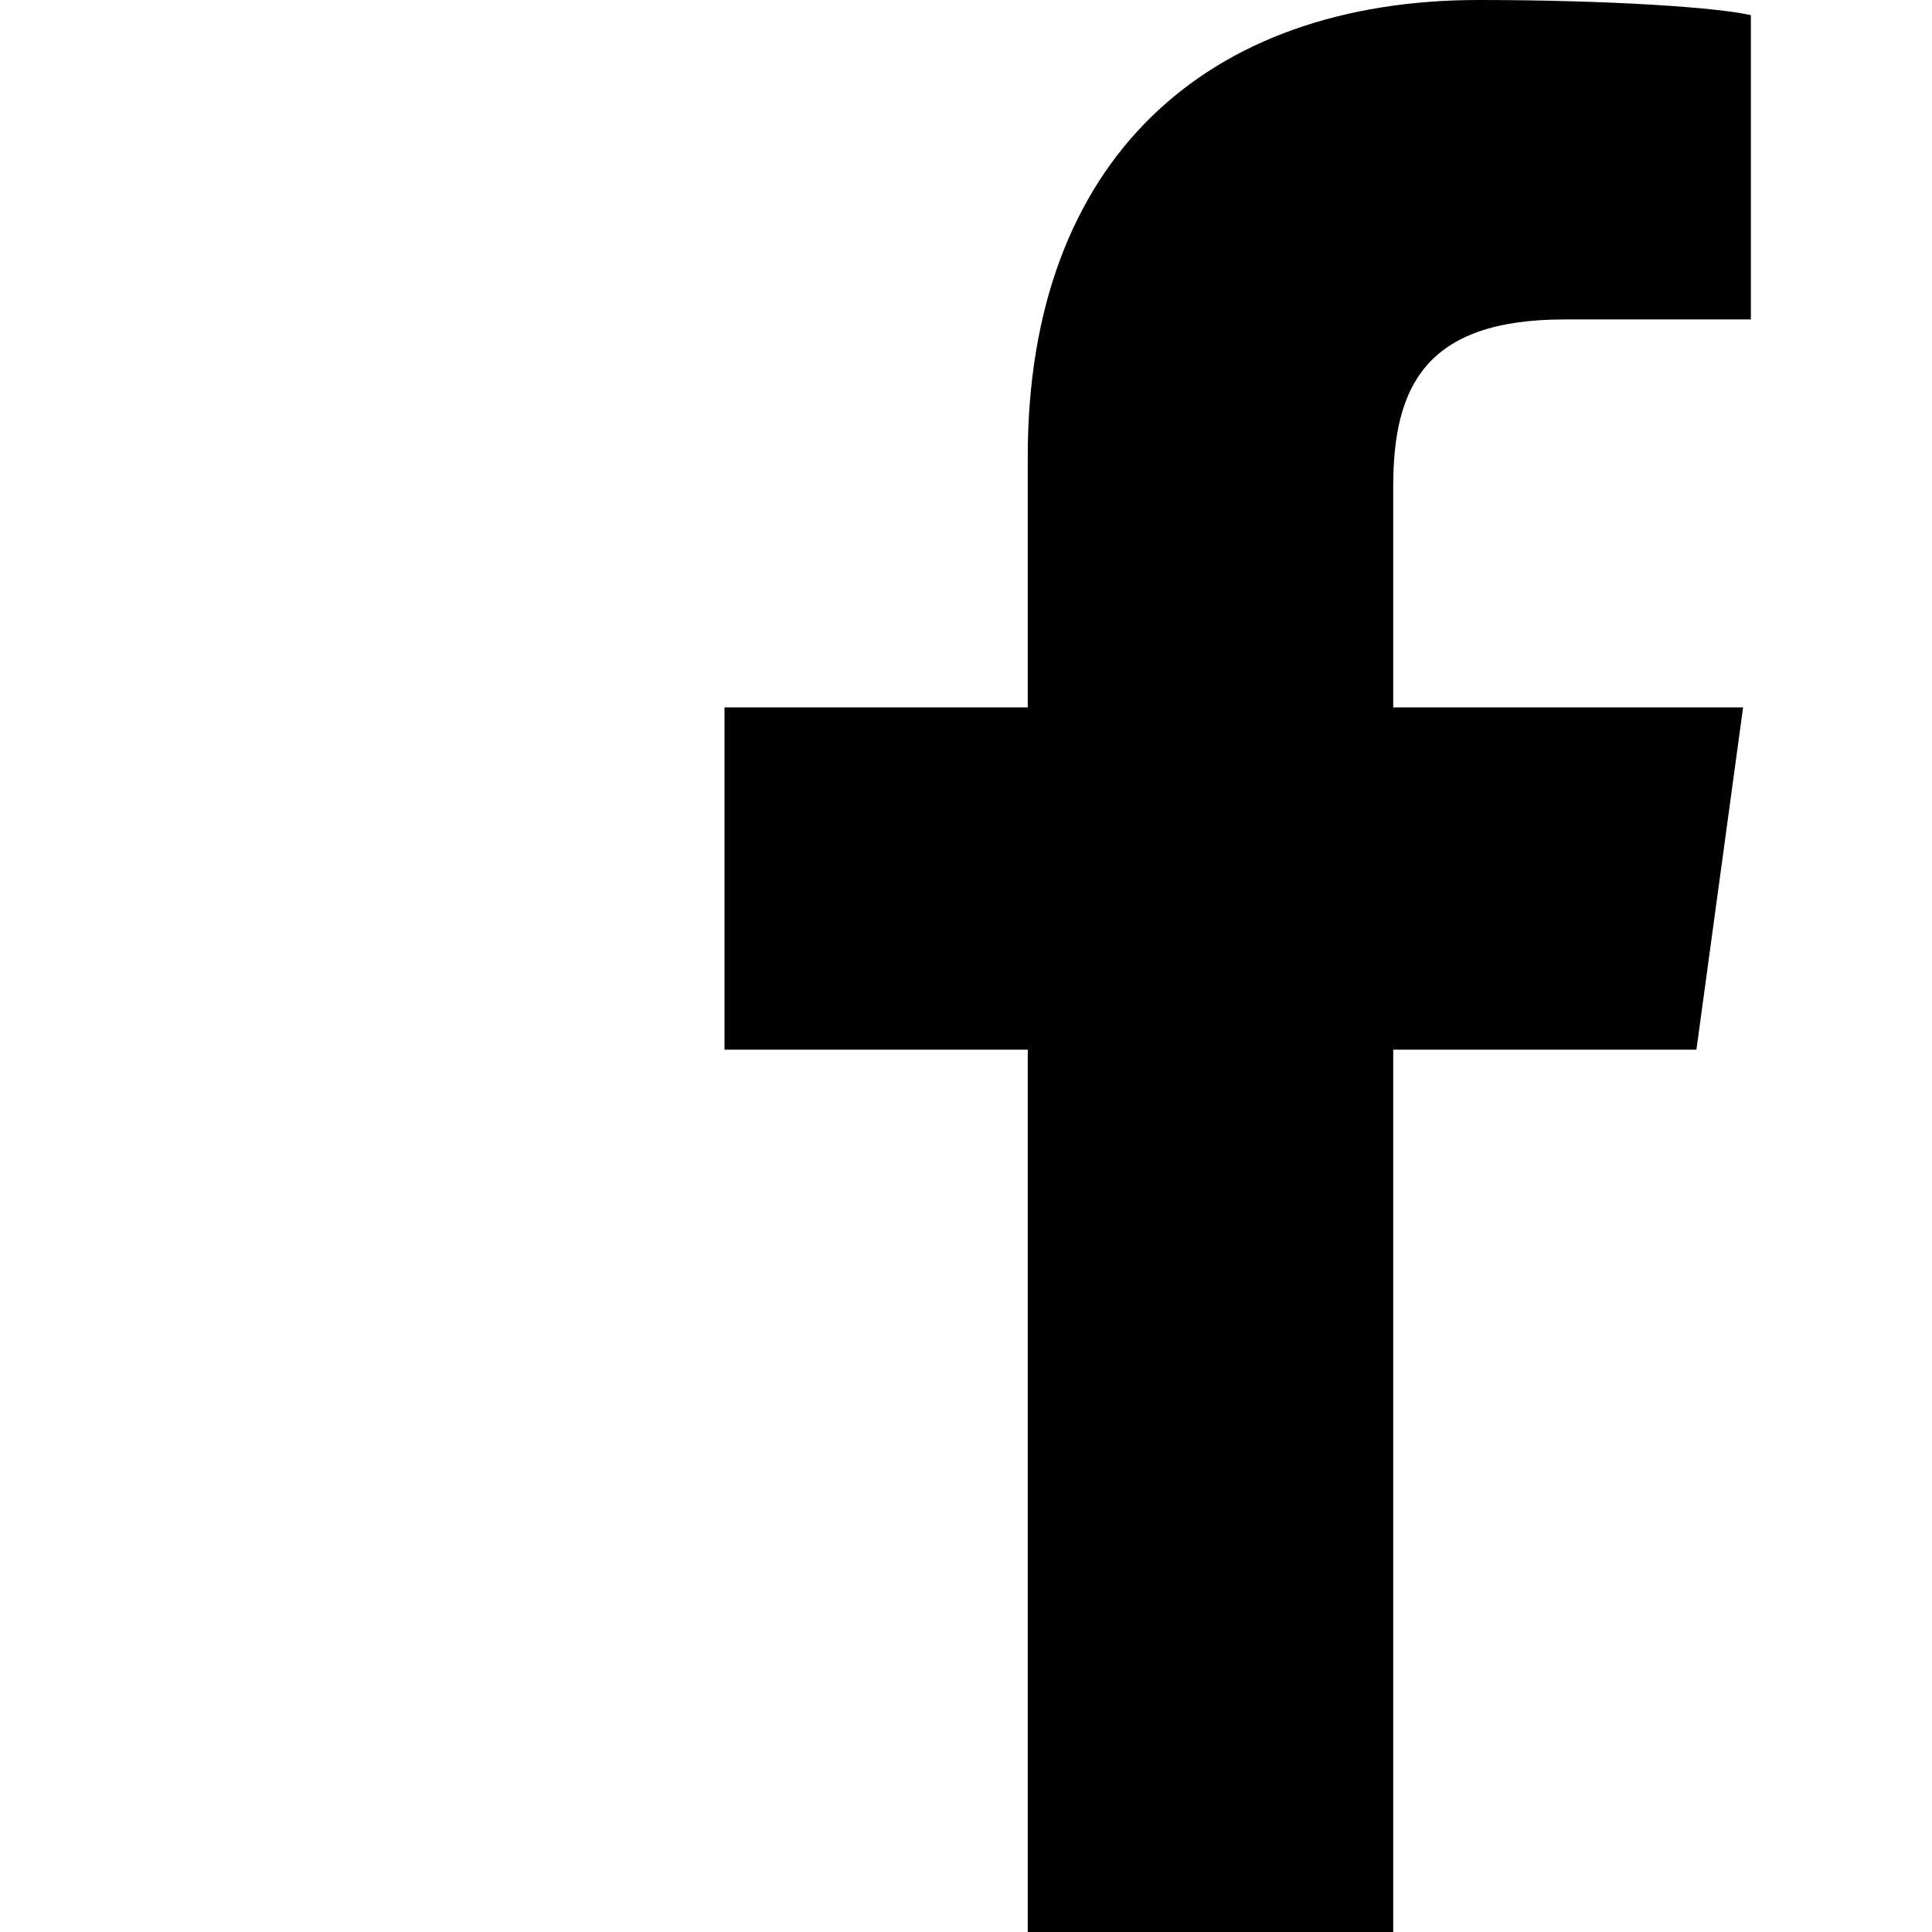
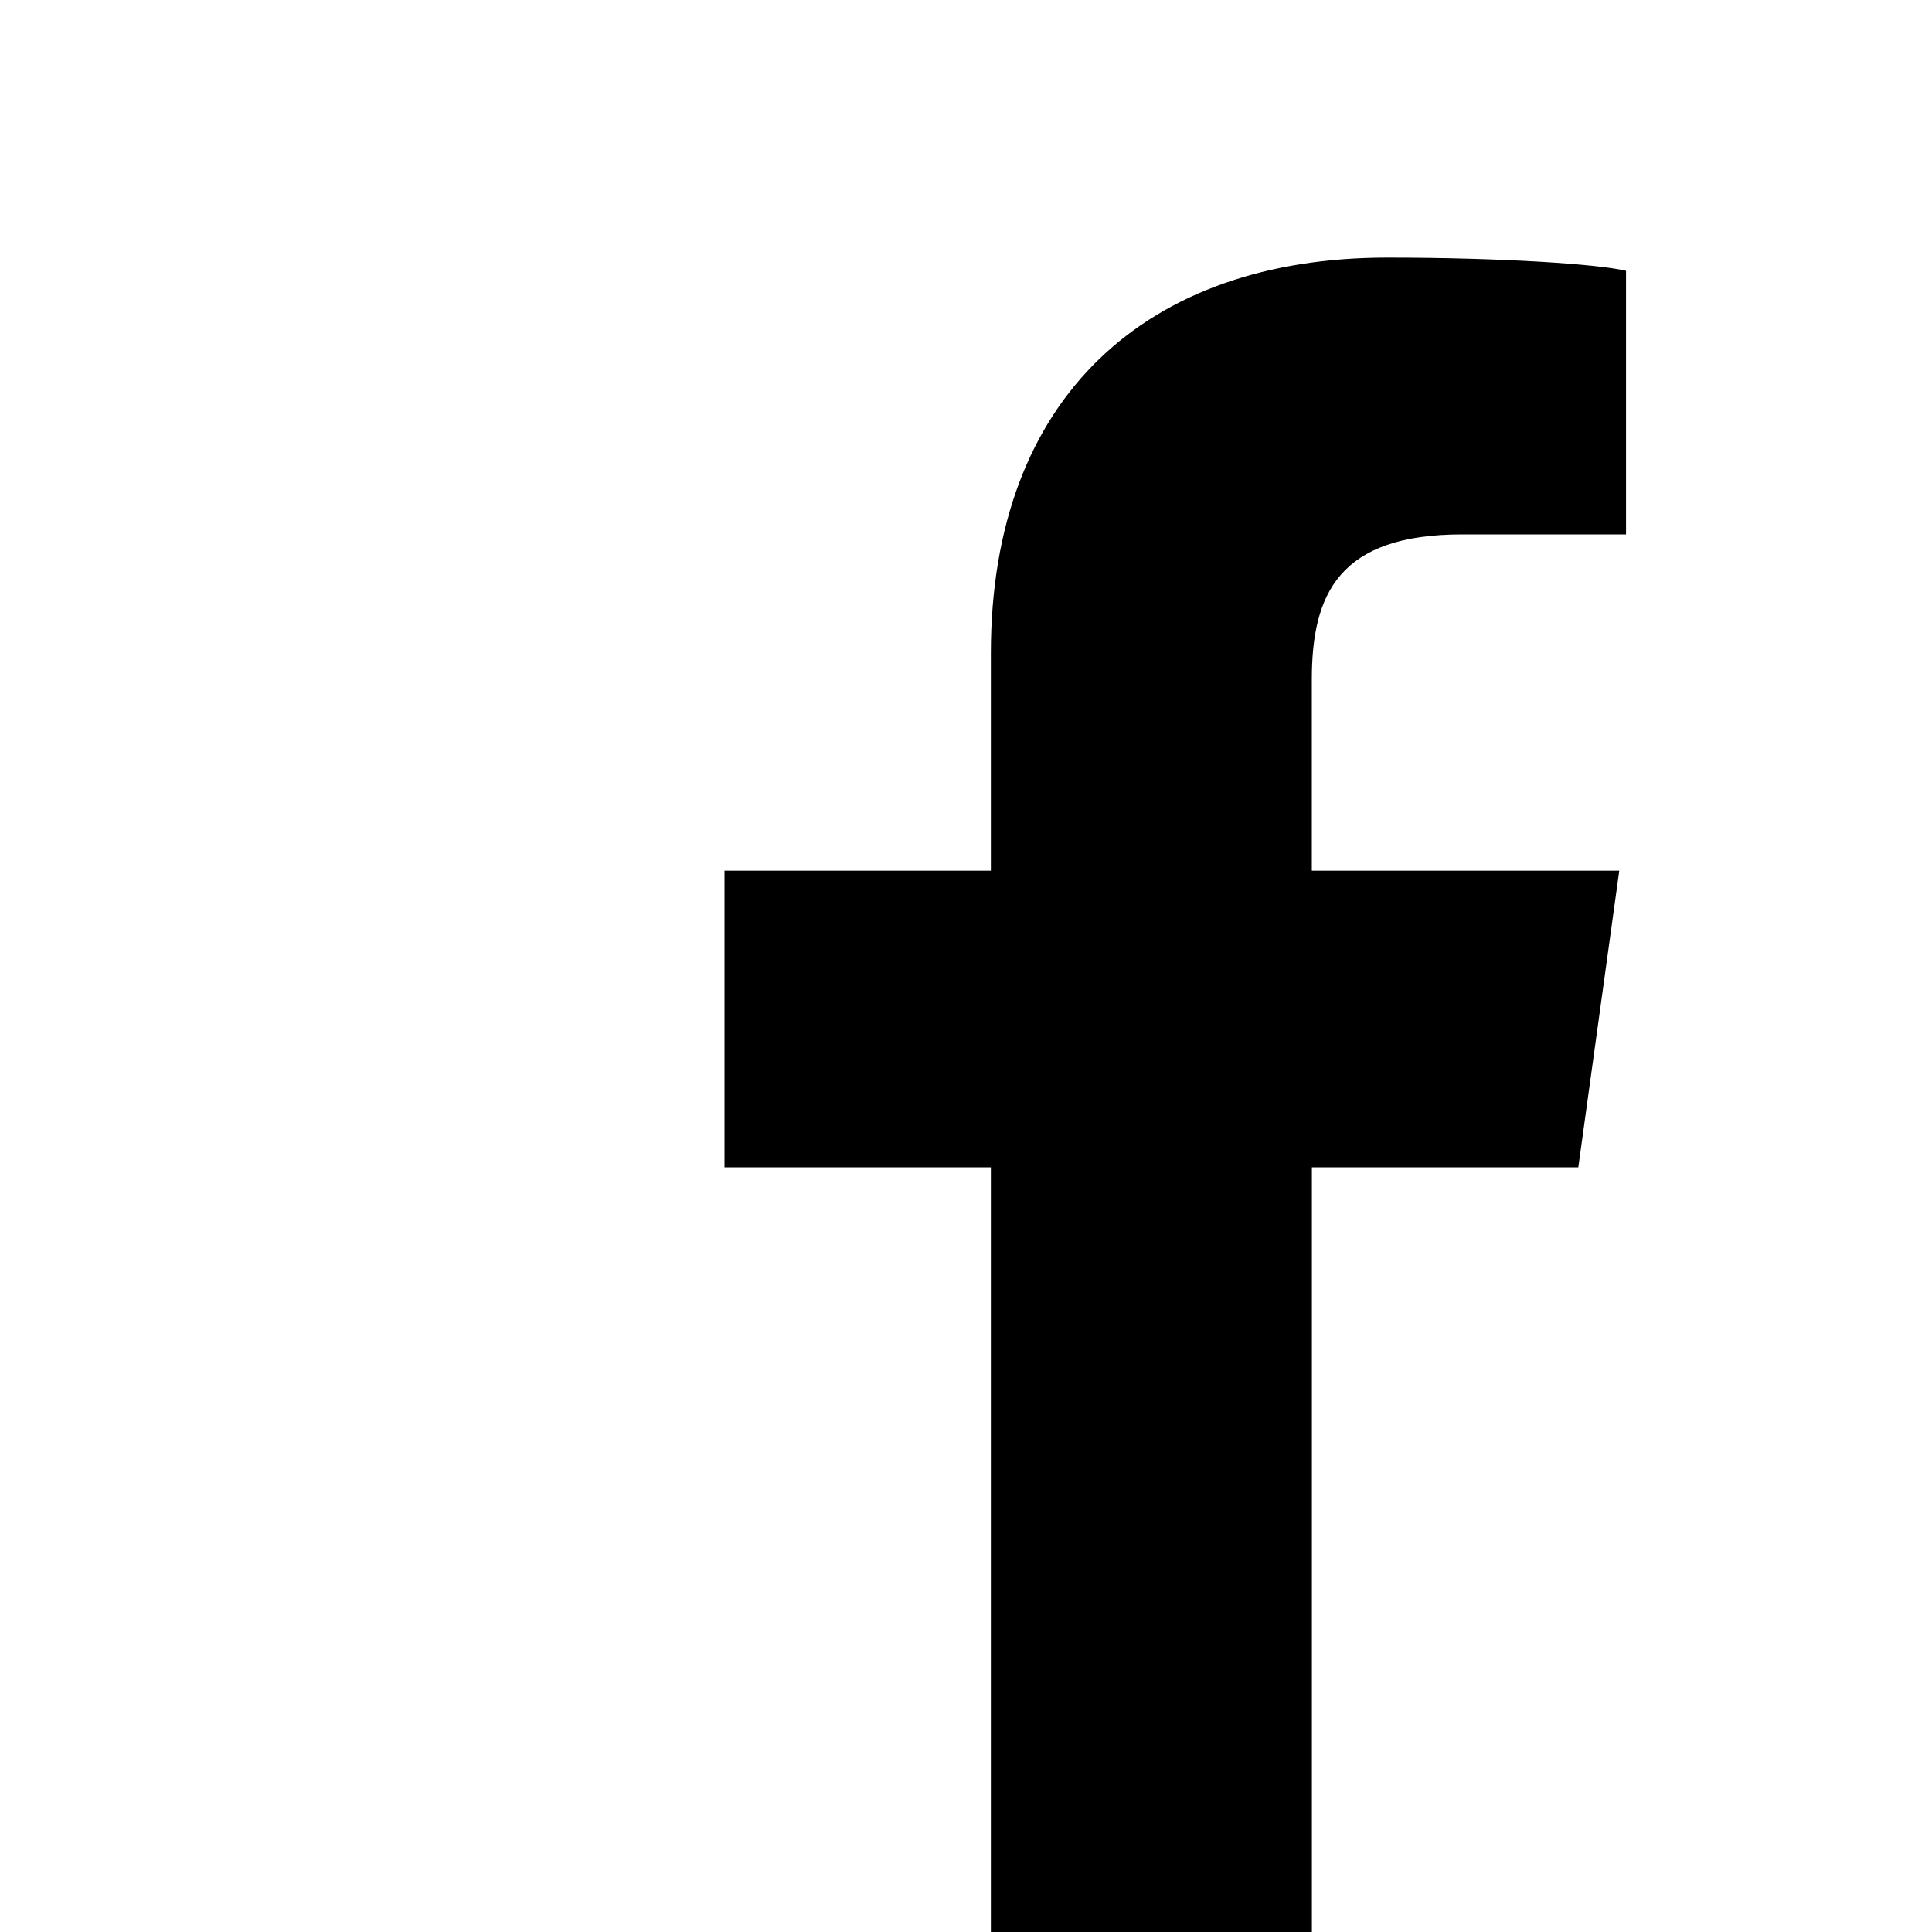
- <svg xmlns="http://www.w3.org/2000/svg" viewBox="0 0 32 32" version="1.1">
-   <path d="M28.098,17.386 L28.871,11.717 L23.076,11.717 L23.076,8.063 C23.076,6.425 23.591,5.291 25.909,5.291 L29,5.291 L29,0.252 C28.485,0.126 26.682,0 24.492,0 C19.985,0 17.023,2.646 17.023,7.559 L17.023,11.717 L12,11.717 L12,17.386 L17.023,17.386 L17.023,32 L23.076,32 L23.076,17.386 L28.098,17.386 L28.098,17.386 Z" id="path-1" />
+ <svg xmlns="http://www.w3.org/2000/svg" viewBox="0 0 30 30">
+   <path d="M24.508 18.126l.636-4.606H20.37V10.55c0-1.33.424-2.252 2.334-2.252h2.545V4.205C24.826 4.102 23.34 4 21.538 4c-3.712 0-6.152 2.15-6.152 6.142v3.378H11.25v4.606h4.136V30h4.985V18.126h4.137z" />
</svg>
